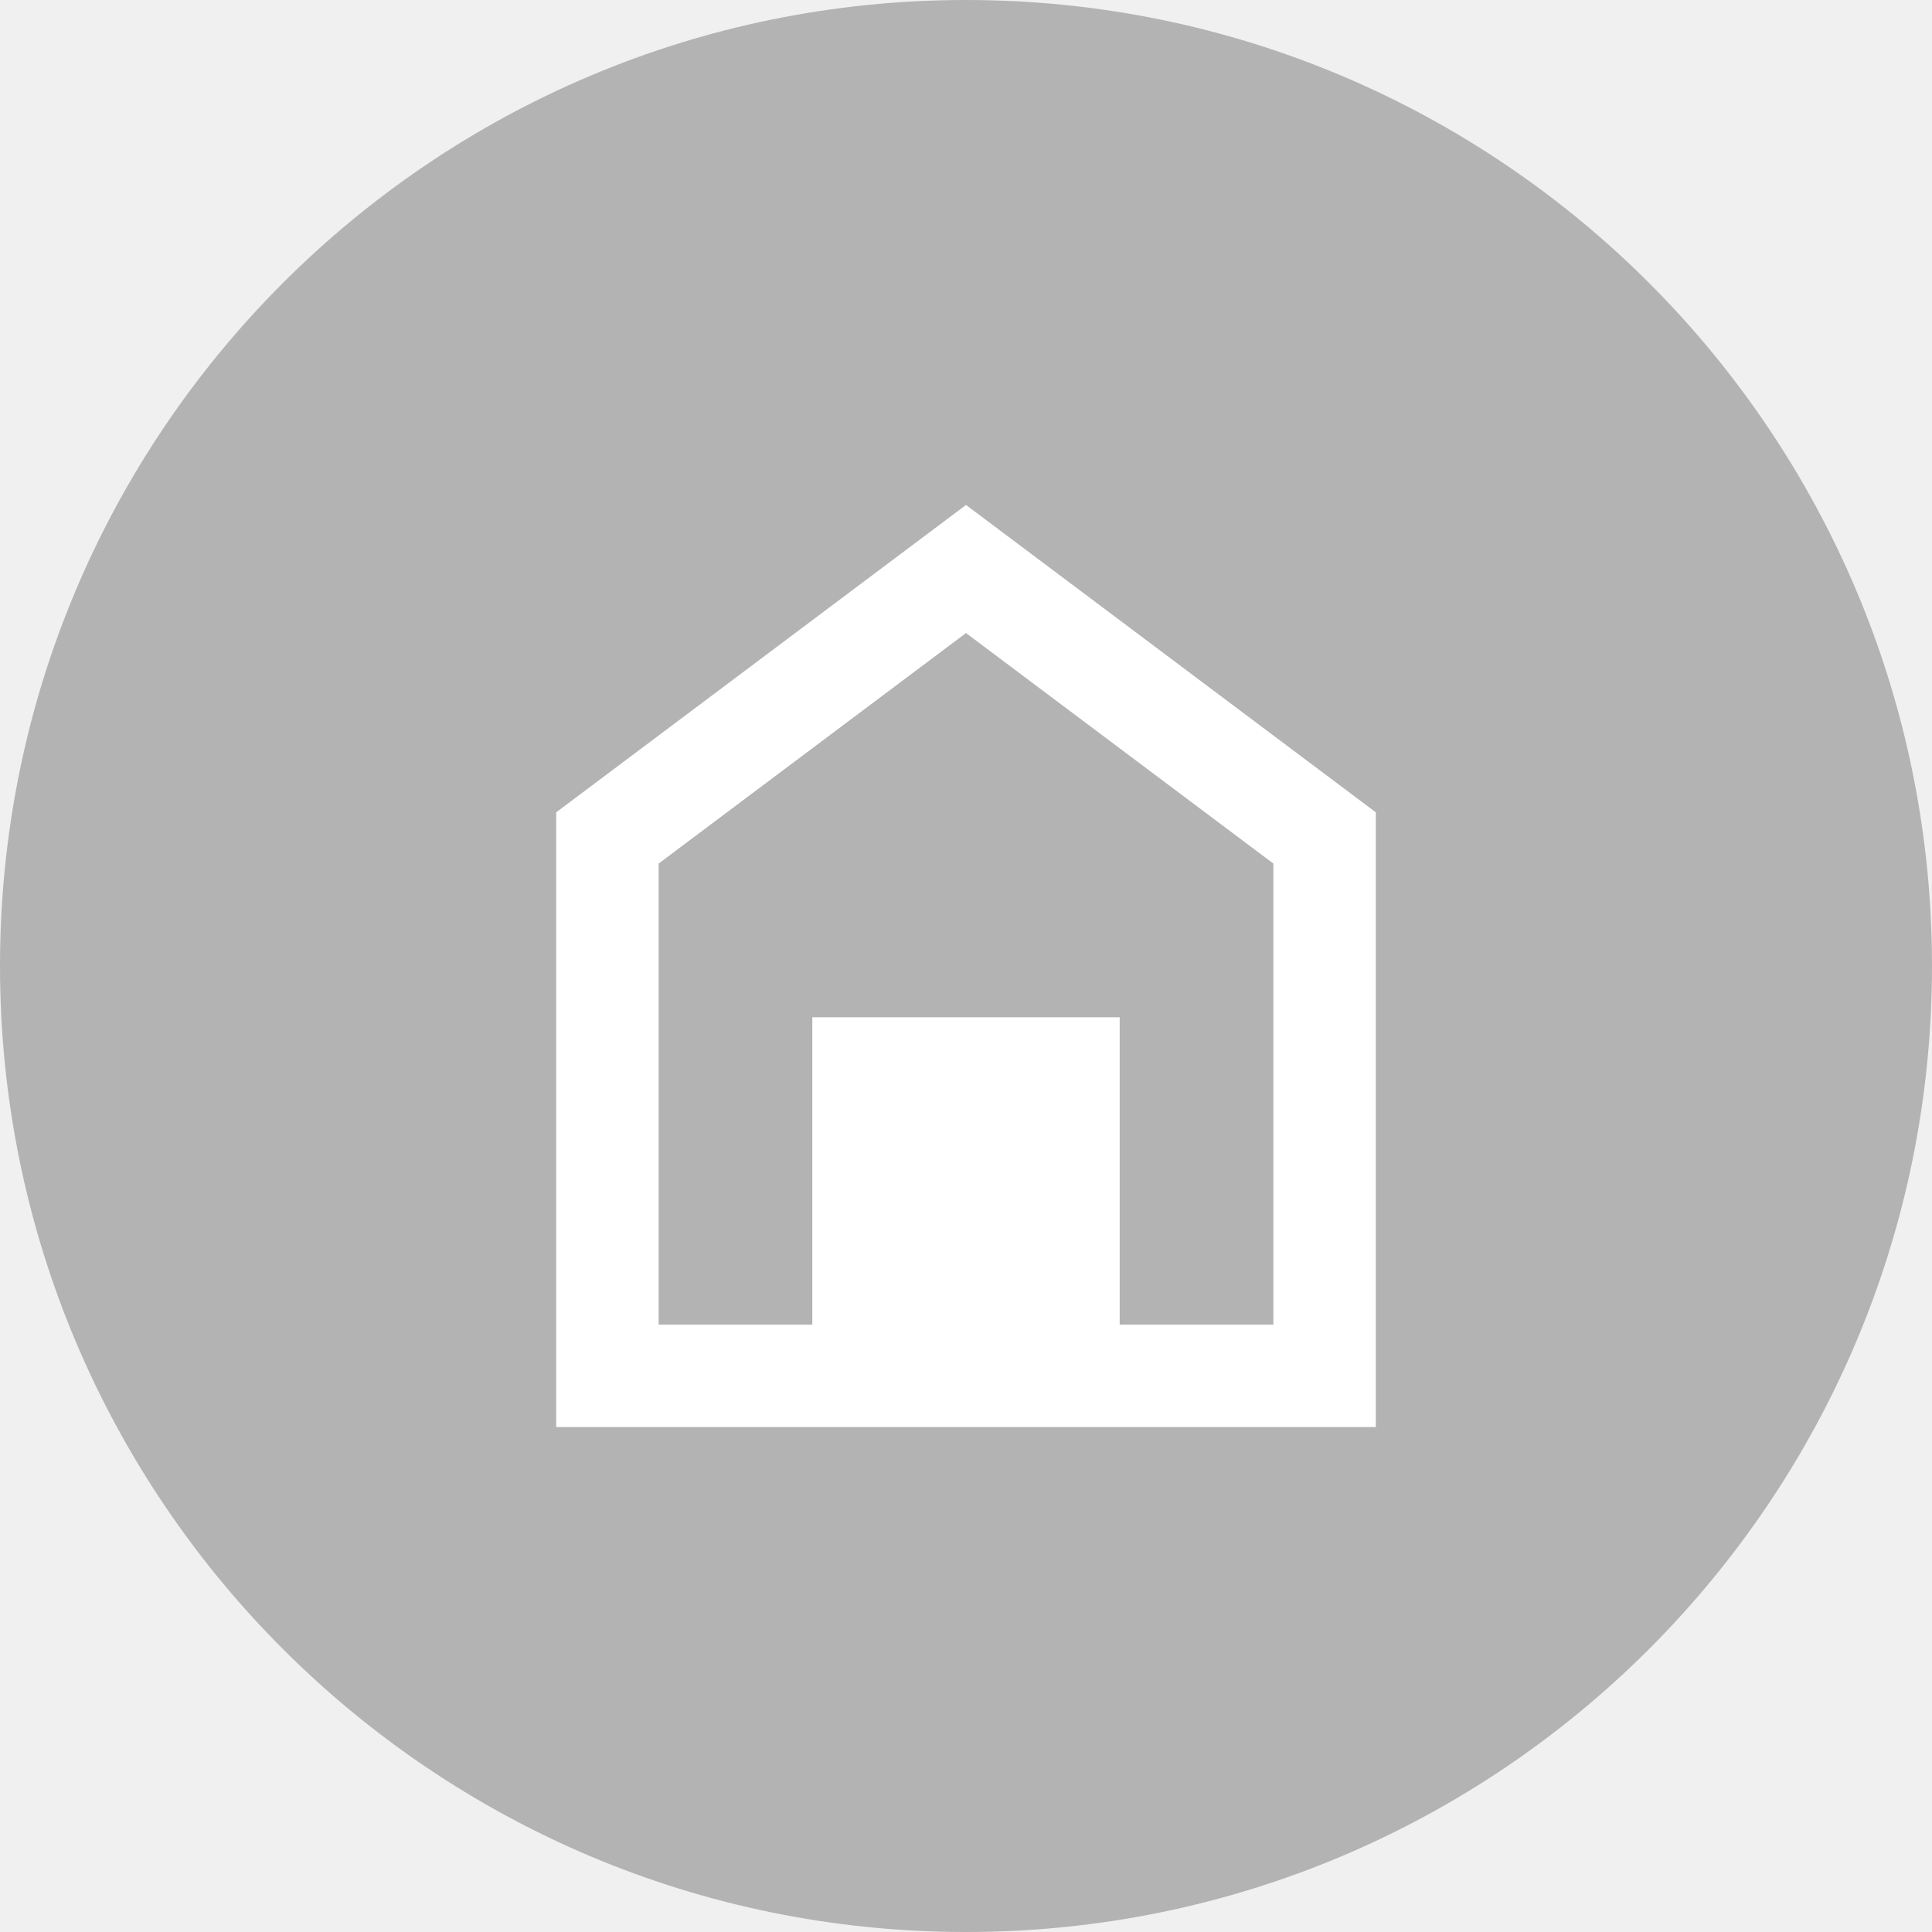
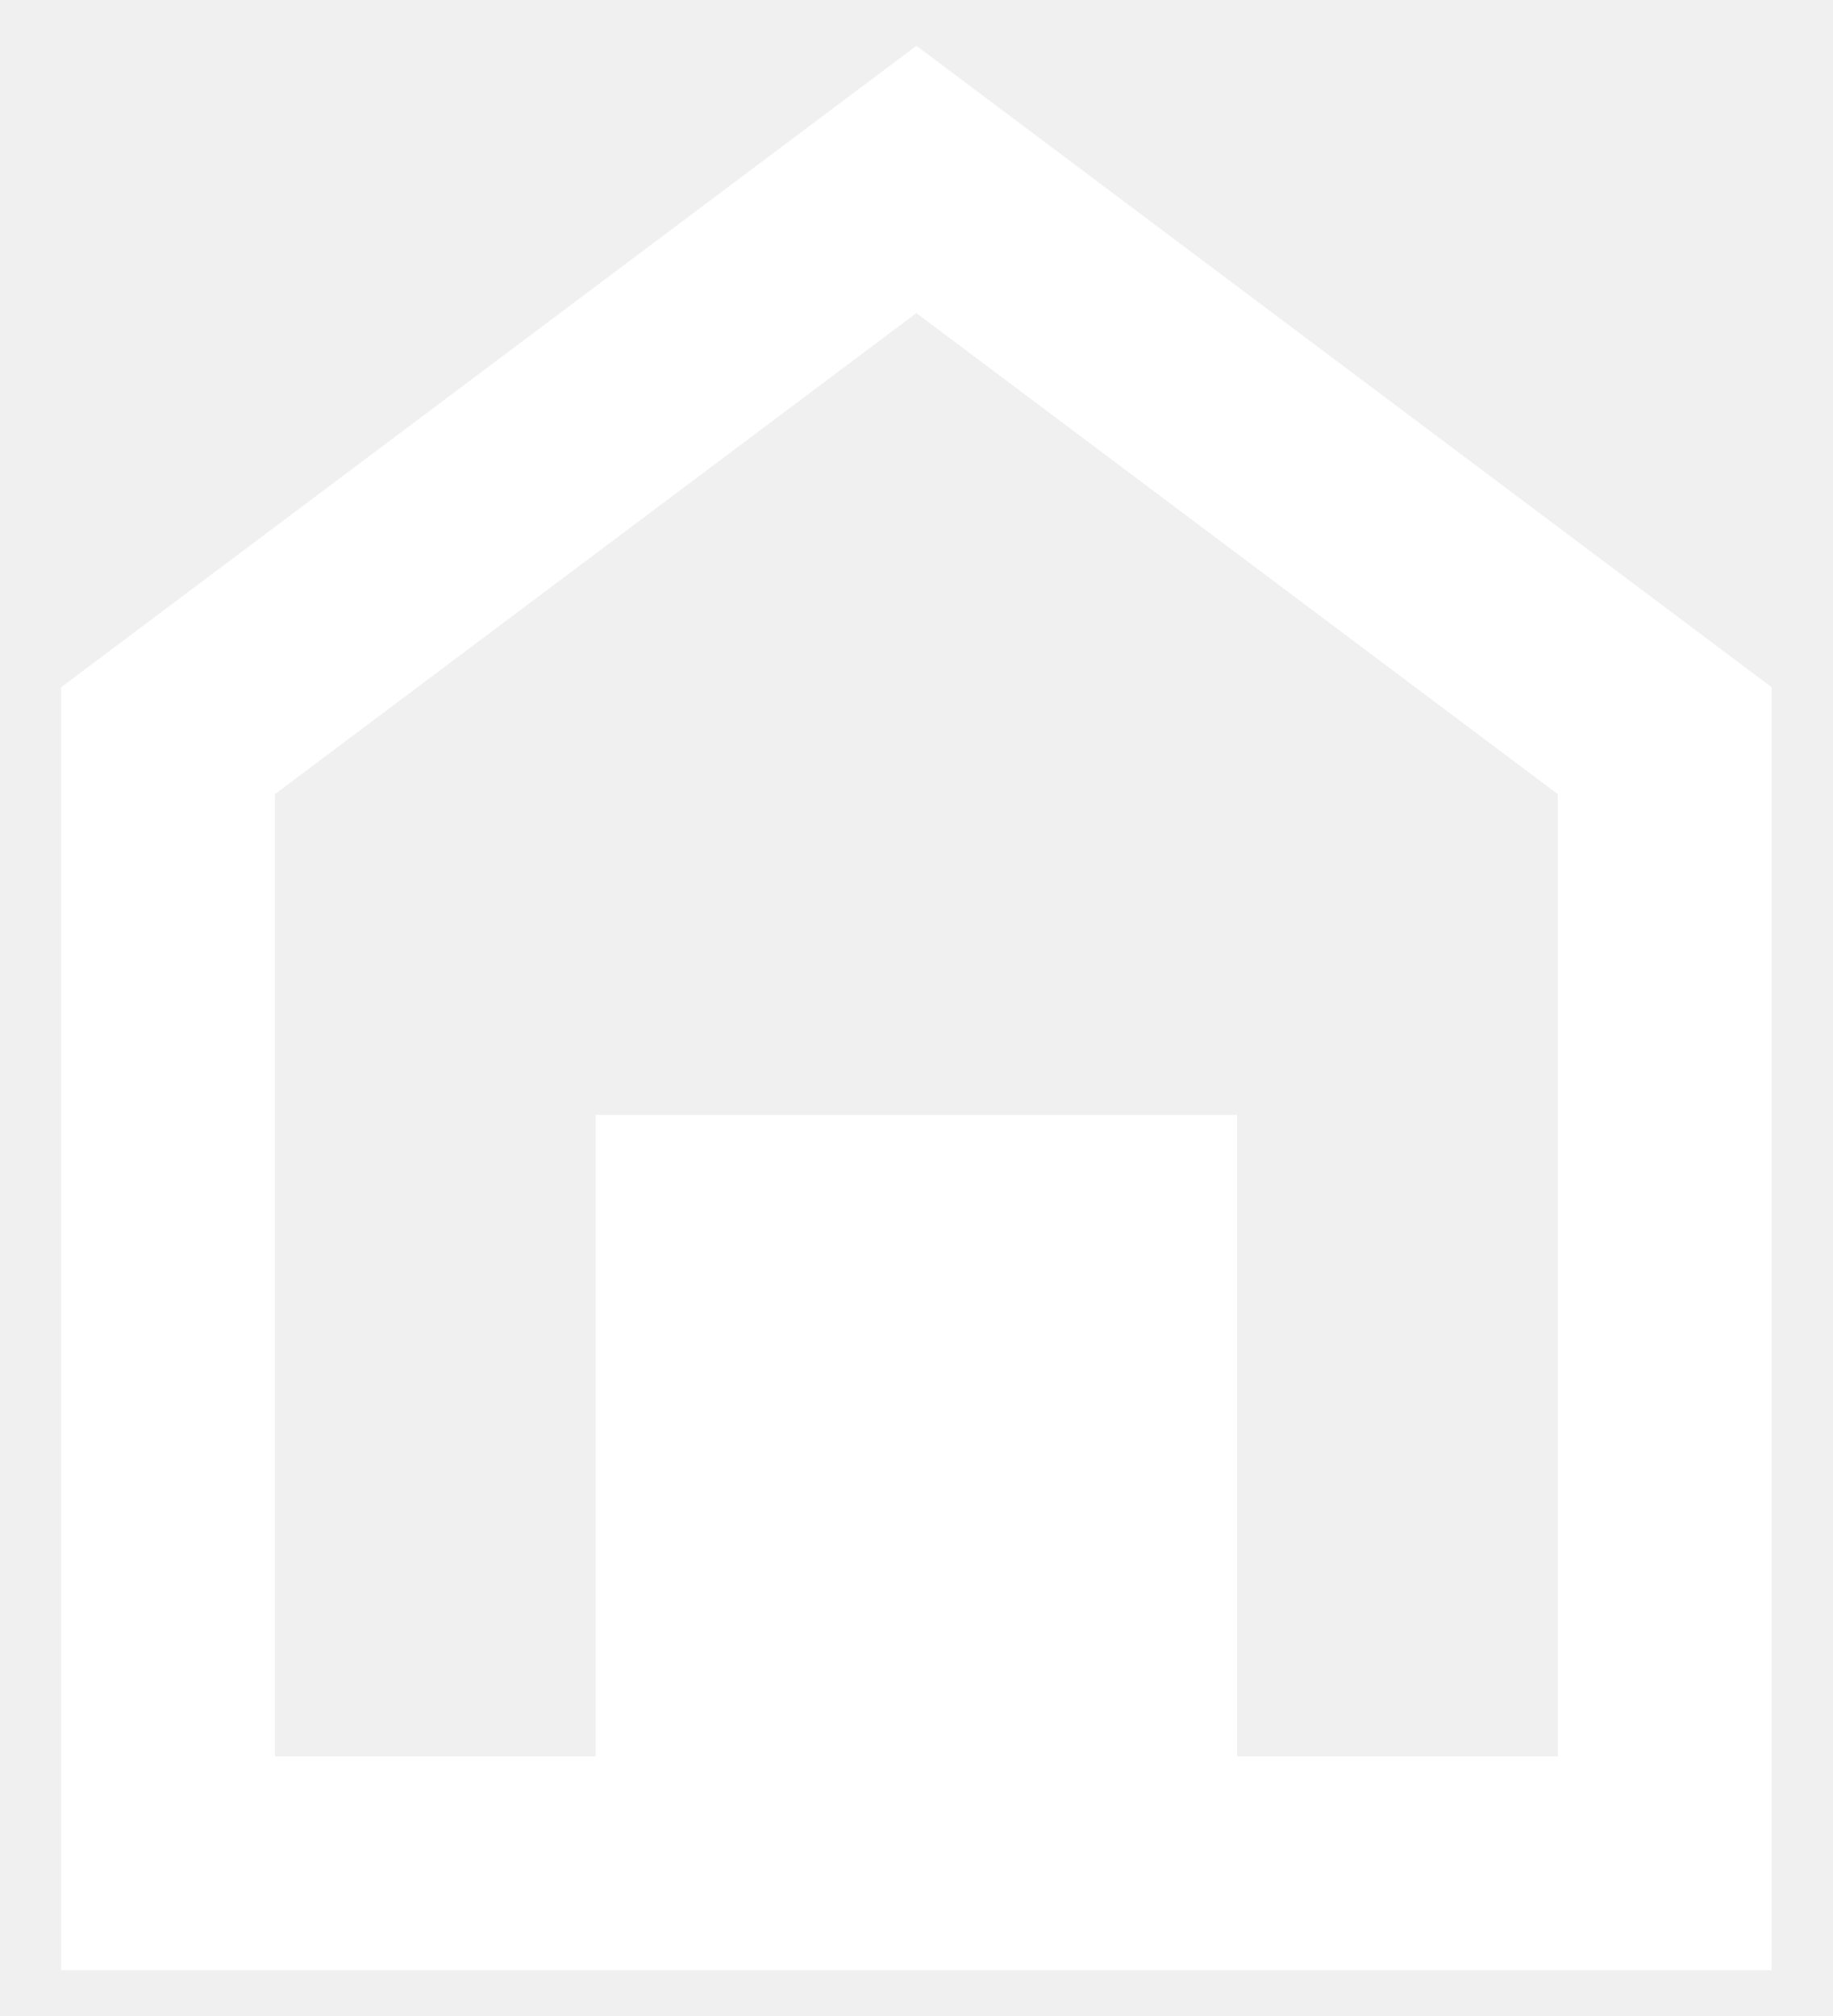
- <svg xmlns="http://www.w3.org/2000/svg" width="44" height="44" viewBox="0 0 44 44" fill="none">
-   <circle opacity="0.254" cx="22" cy="22" r="22" fill="black" />
-   <mask id="mask0" mask-type="alpha" maskUnits="userSpaceOnUse" x="12" y="11" width="20" height="22">
-     <path fill-rule="evenodd" clip-rule="evenodd" d="M12.667 18.5L22 11.5L31.333 18.5V32.5H12.667V18.5ZM25.5 30.167H29V19.667L22 14.417L15 19.667V30.167H18.5V23.167H25.5V30.167Z" fill="white" />
+ <svg xmlns="http://www.w3.org/2000/svg" width="20" height="22" viewBox="0 0 20 22" fill="none">
+   <mask id="mask0" mask-type="alpha" maskUnits="userSpaceOnUse" x="0" y="0" width="20" height="22">
+     <path fill-rule="evenodd" clip-rule="evenodd" d="M0.667 7.5L10 0.5L19.333 7.5V21.5H0.667V7.5ZM13.5 19.167H17V8.667L10 3.417L3 8.667V19.167H6.5V12.167H13.5V19.167Z" fill="white" />
  </mask>
  <g mask="url(#mask0)">
-     <rect x="8" y="8" width="28" height="28" fill="white" />
+     <rect x="-4" y="-3" width="28" height="28" fill="white" />
  </g>
</svg>
